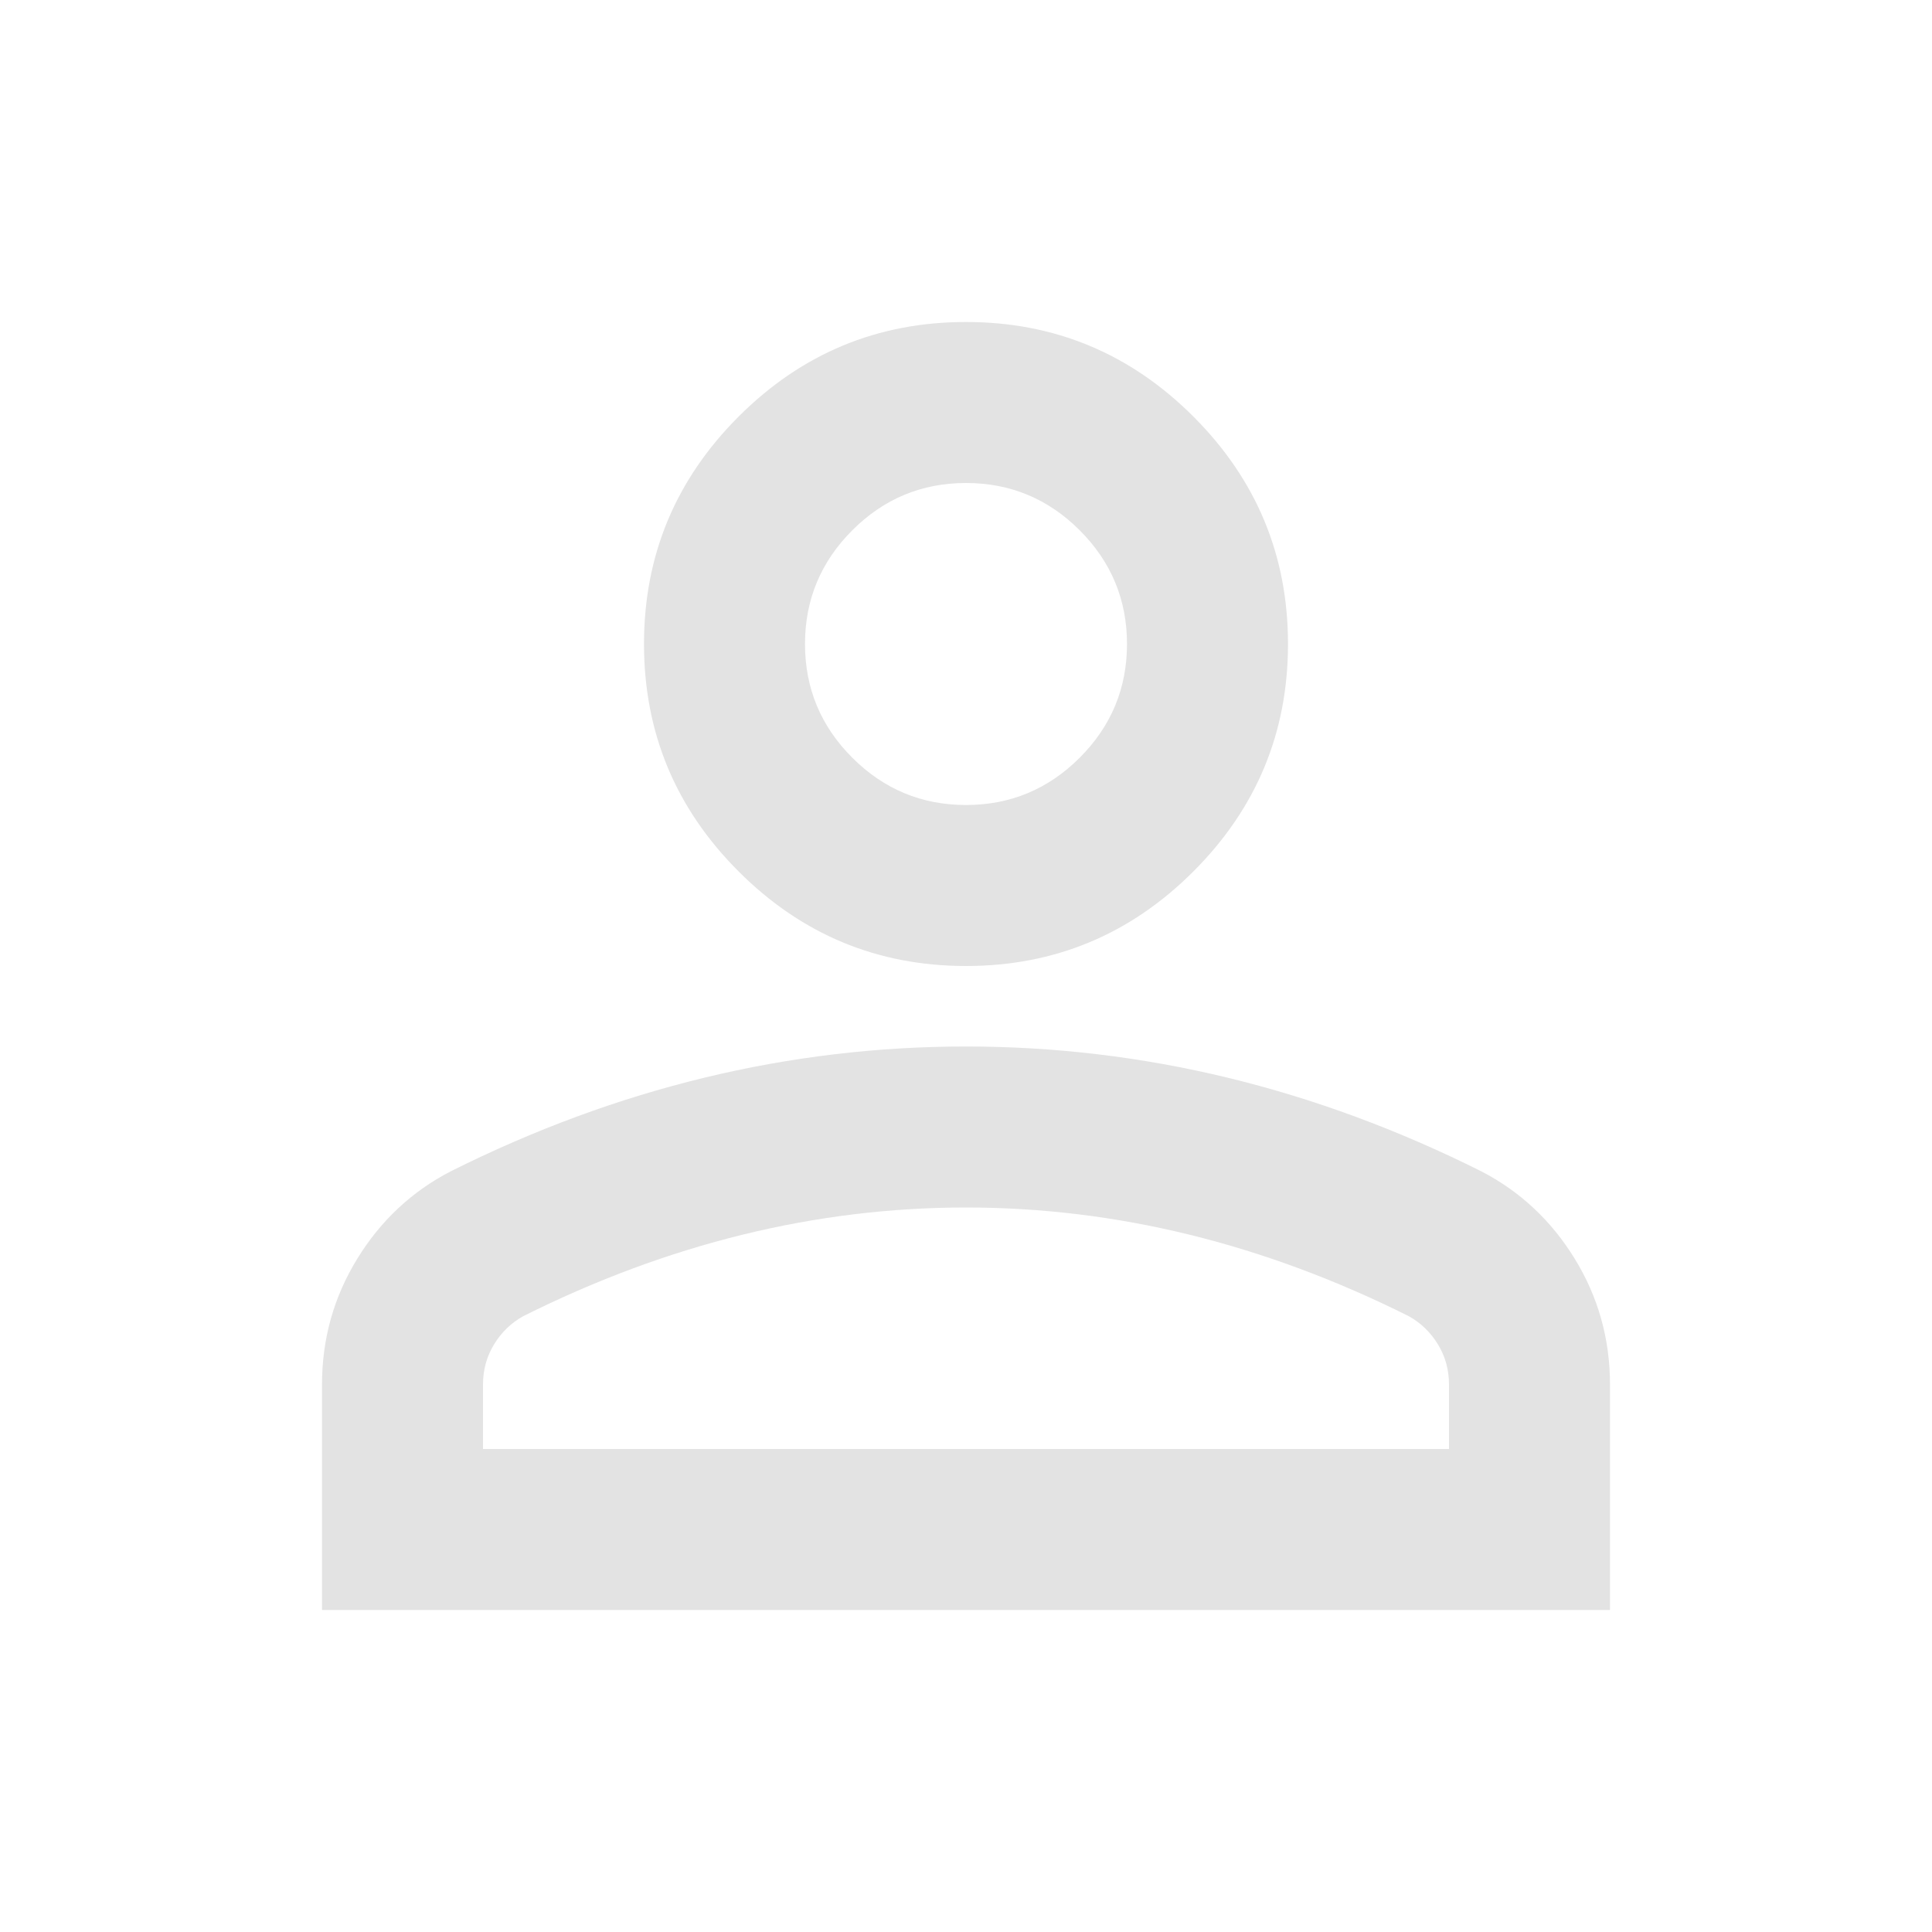
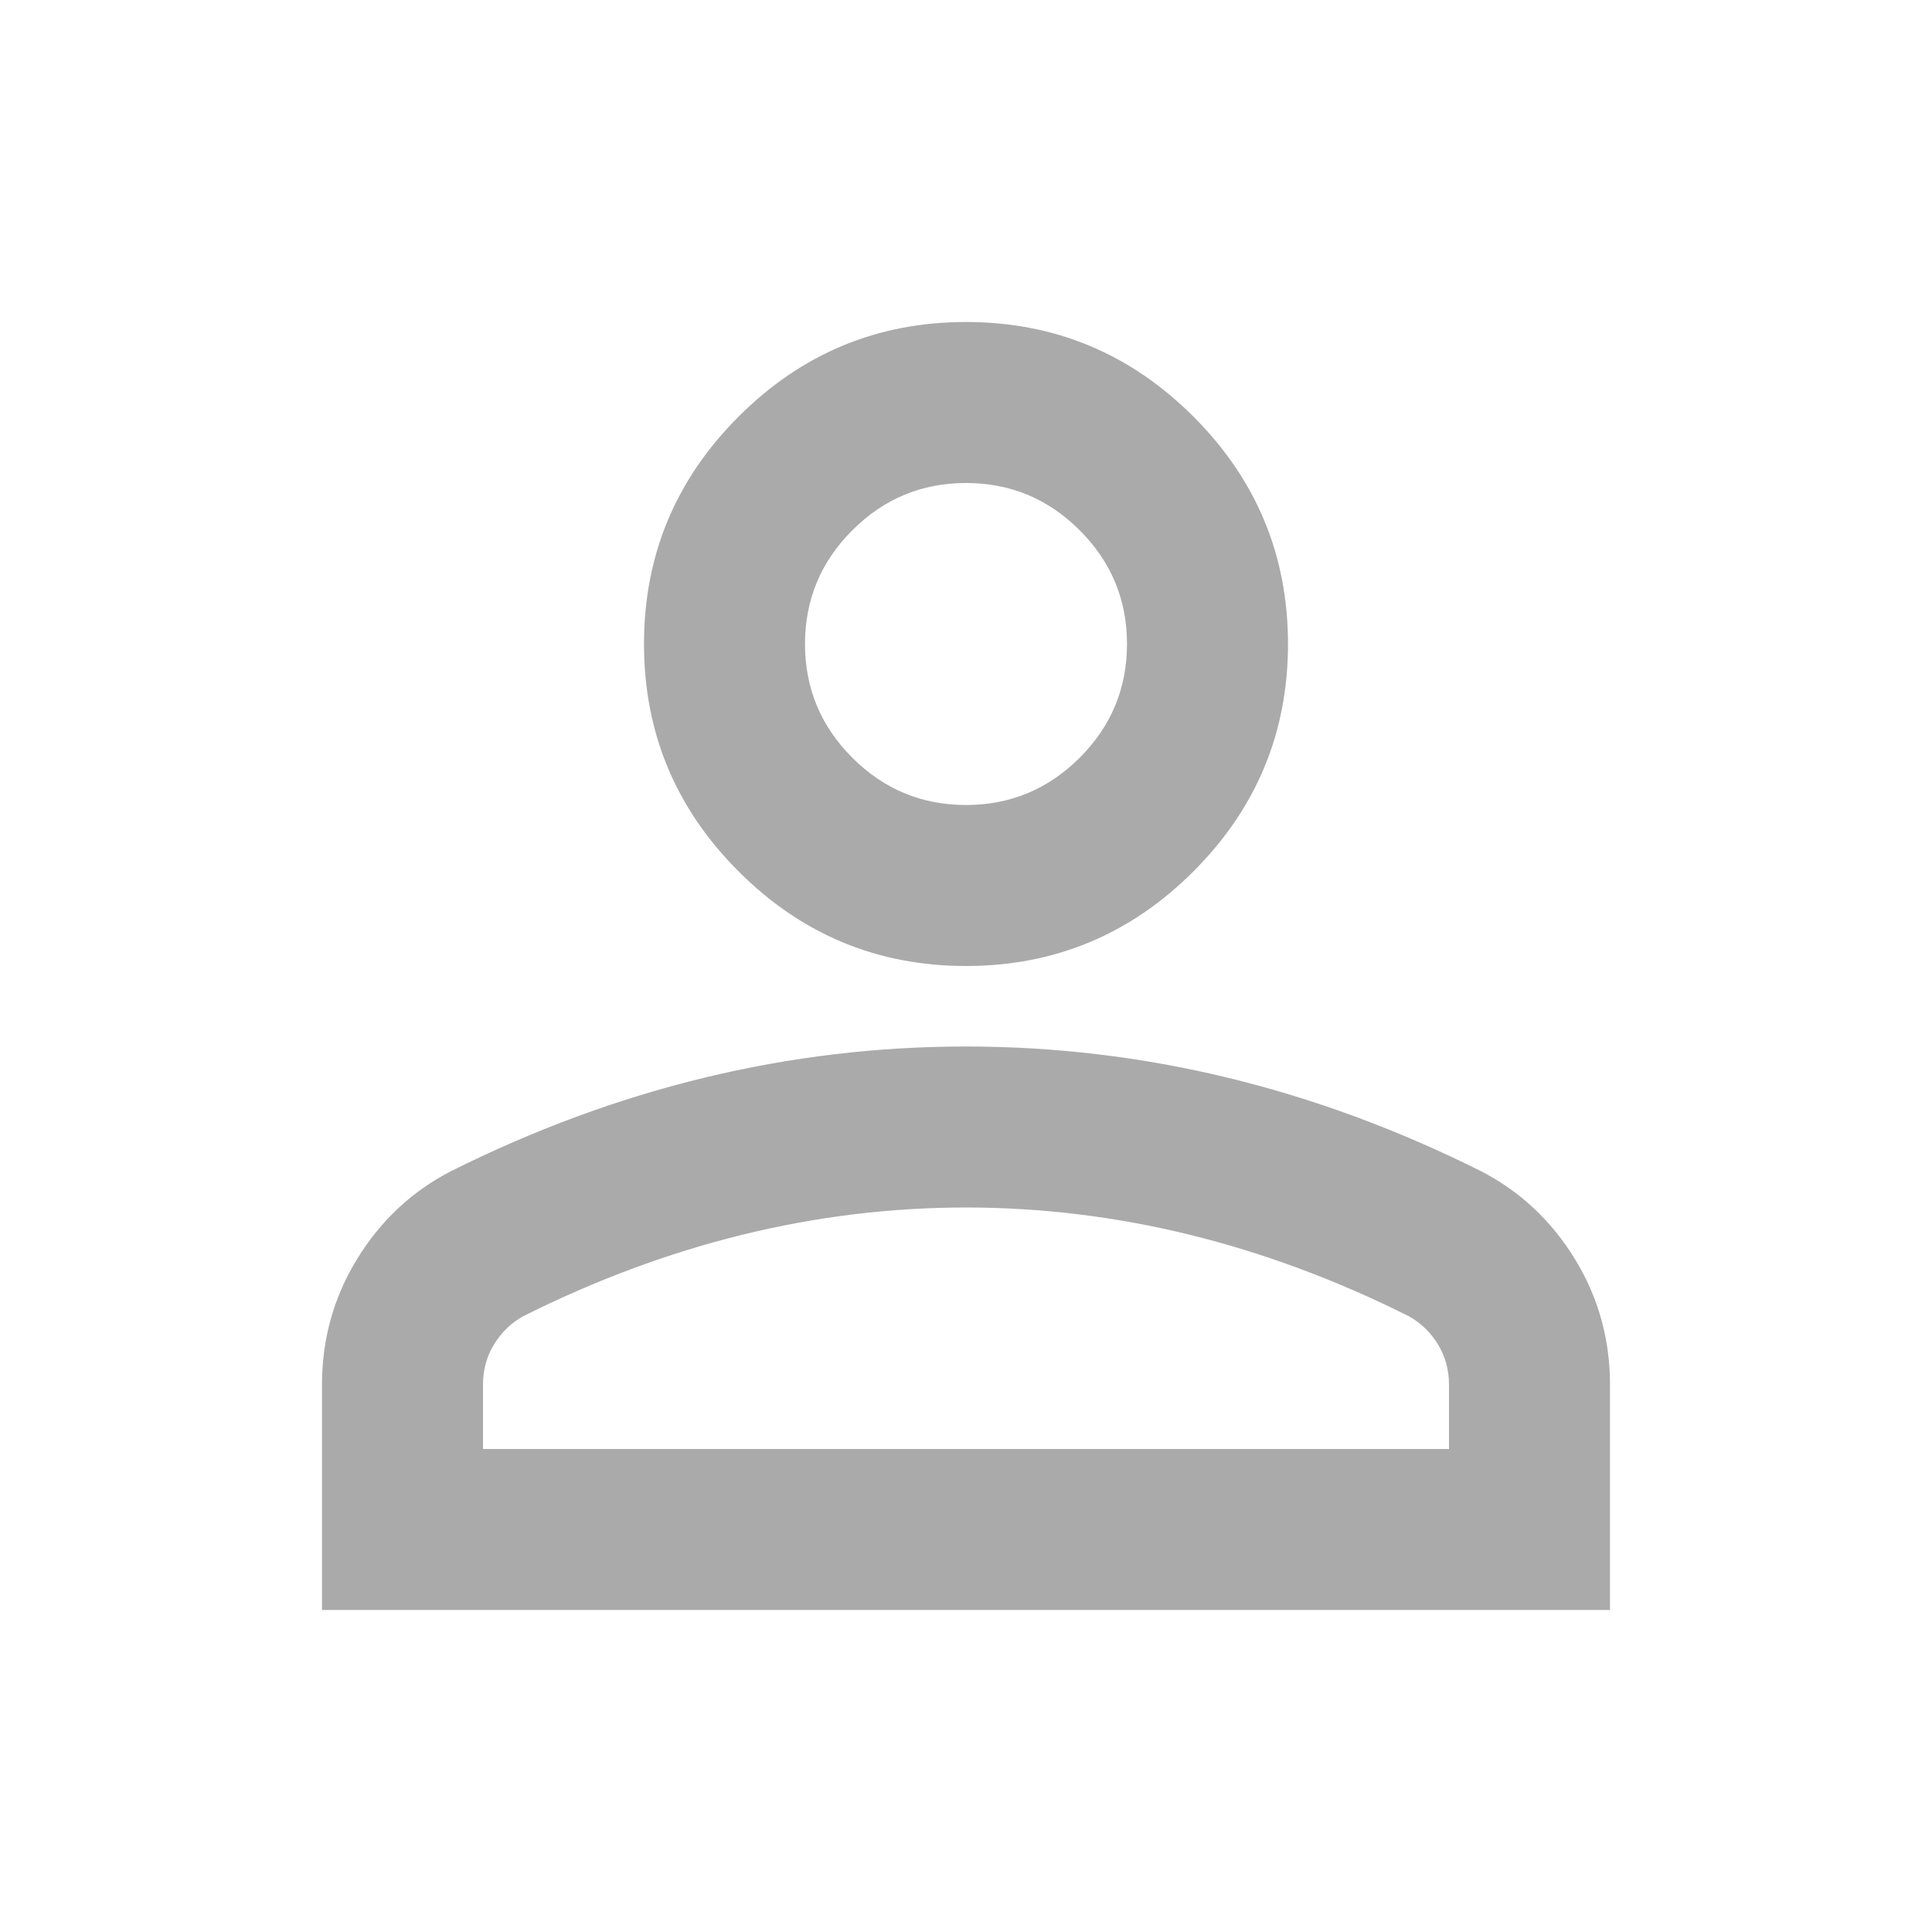
- <svg xmlns="http://www.w3.org/2000/svg" height="24px" viewBox="0 -960 960 960" width="24px" fill="#e3e3e3">
+ <svg xmlns="http://www.w3.org/2000/svg" height="24px" viewBox="0 -960 960 960" width="24px" fill="#aaaaaa">
  <path d="M480-480q-66 0-113-47t-47-113q0-66 47-113t113-47q66 0 113 47t47 113q0 66-47 113t-113 47ZM160-160v-112q0-34 17.5-62.5T224-378q62-31 126-46.5T480-440q66 0 130 15.5T736-378q29 15 46.5 43.5T800-272v112H160Zm80-80h480v-32q0-11-5.5-20T700-306q-54-27-109-40.5T480-360q-56 0-111 13.5T260-306q-9 5-14.5 14t-5.5 20v32Zm240-320q33 0 56.5-23.5T560-640q0-33-23.5-56.5T480-720q-33 0-56.5 23.5T400-640q0 33 23.5 56.5T480-560Zm0-80Zm0 400Z" />
</svg>
